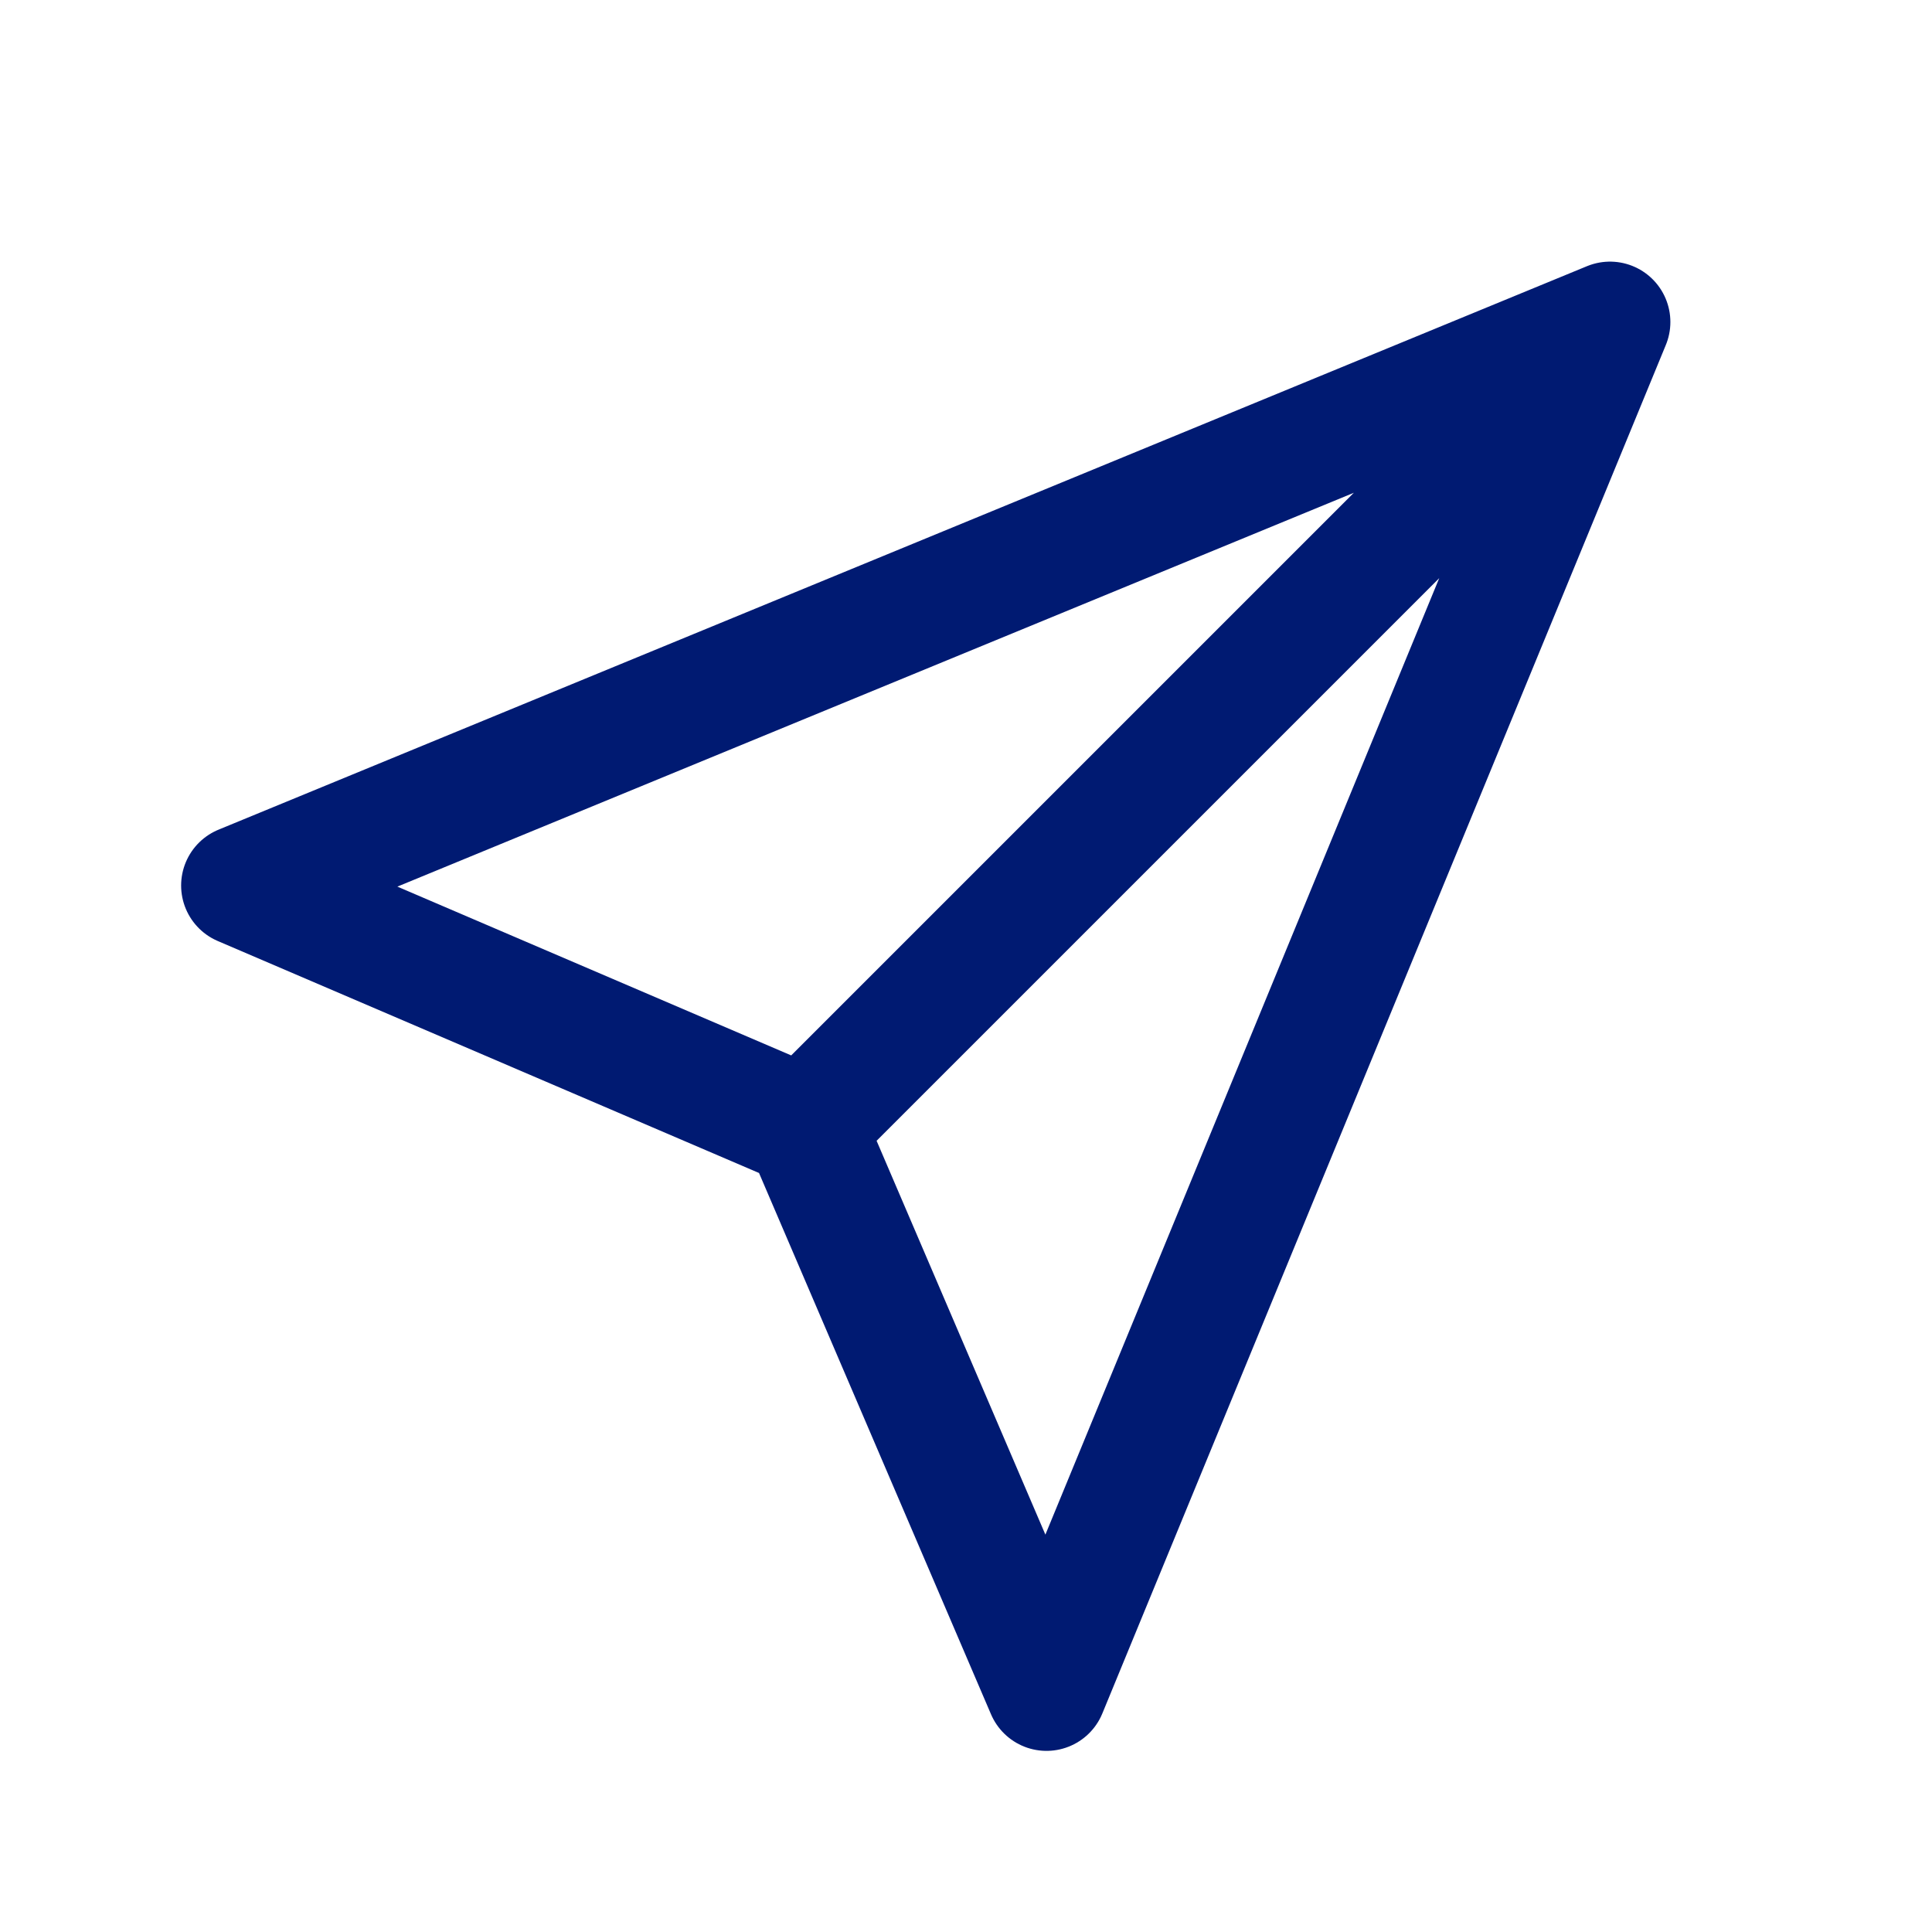
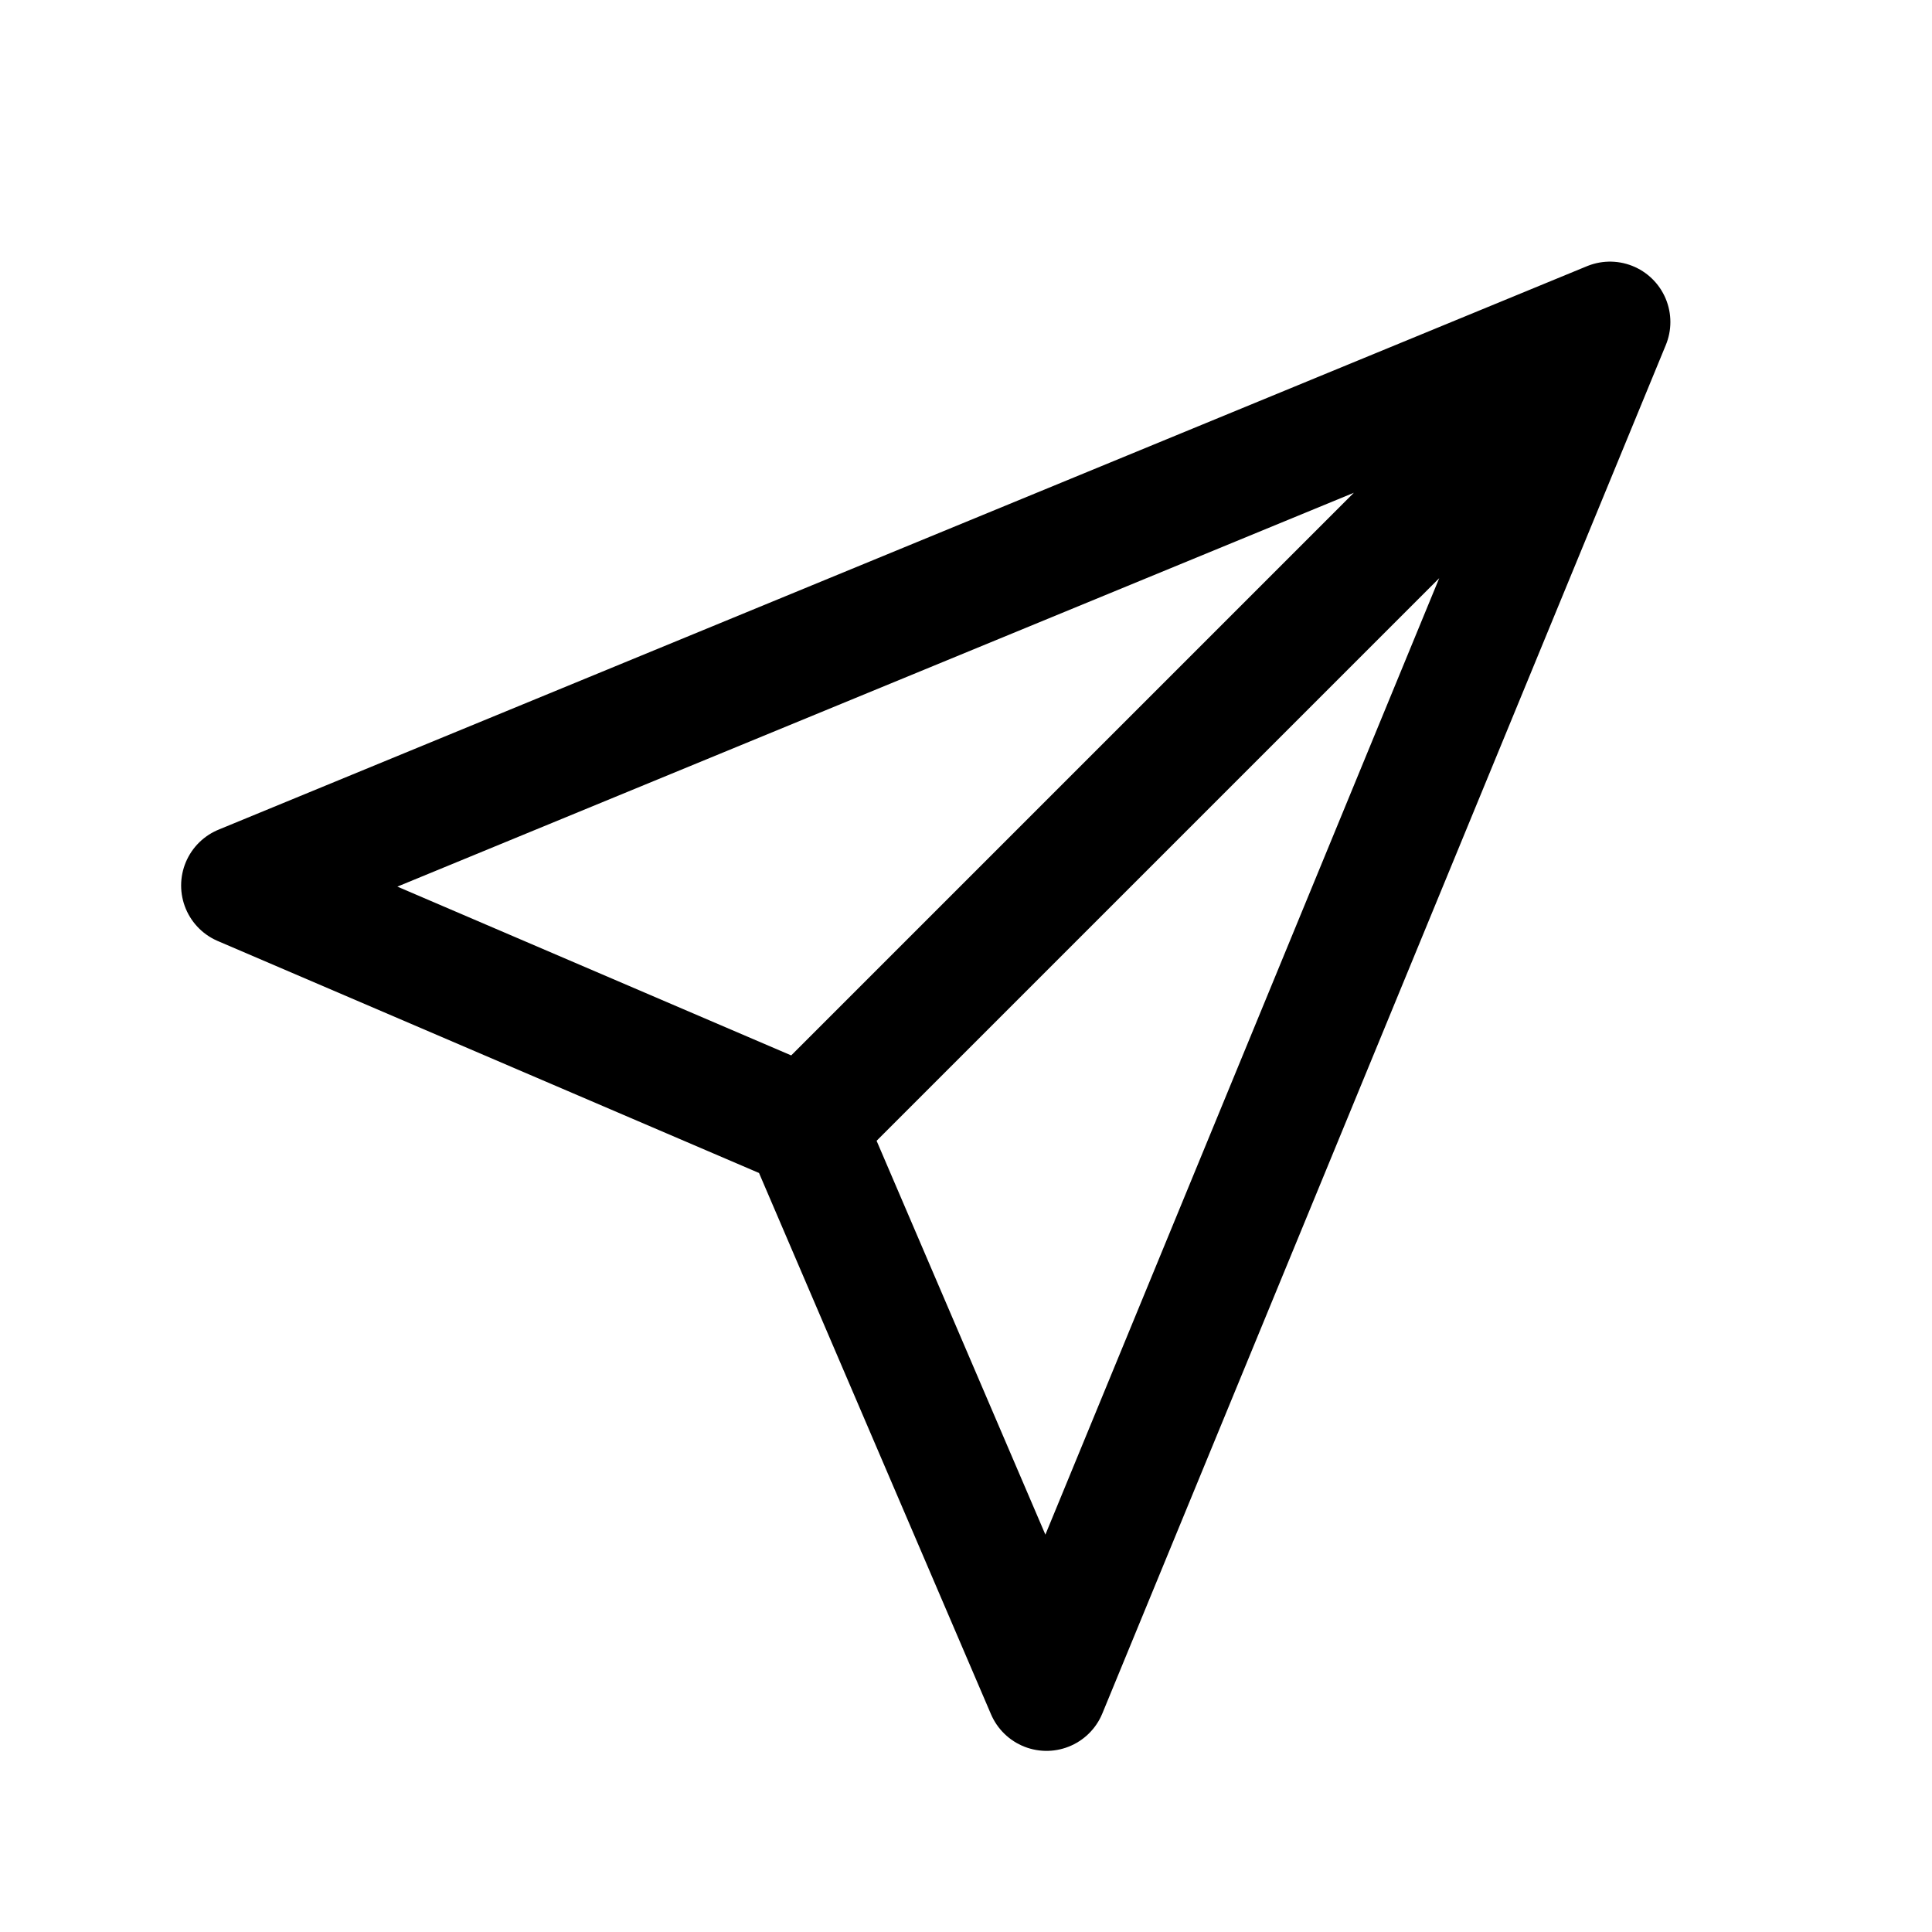
<svg xmlns="http://www.w3.org/2000/svg" width="800px" height="800px" viewBox="0 0 24 24" fill="none">
-   <path d="M20 4L3 11L10 14M20 4L13 21L10 14M20 4L10 14" stroke="#001A72" stroke-width="1.5" stroke-linecap="round" stroke-linejoin="round" />
+   <path d="M20 4L3 11L10 14M20 4L13 21L10 14M20 4L10 14" stroke="#000000" stroke-width="1.5" stroke-linecap="round" stroke-linejoin="round" />
</svg>
